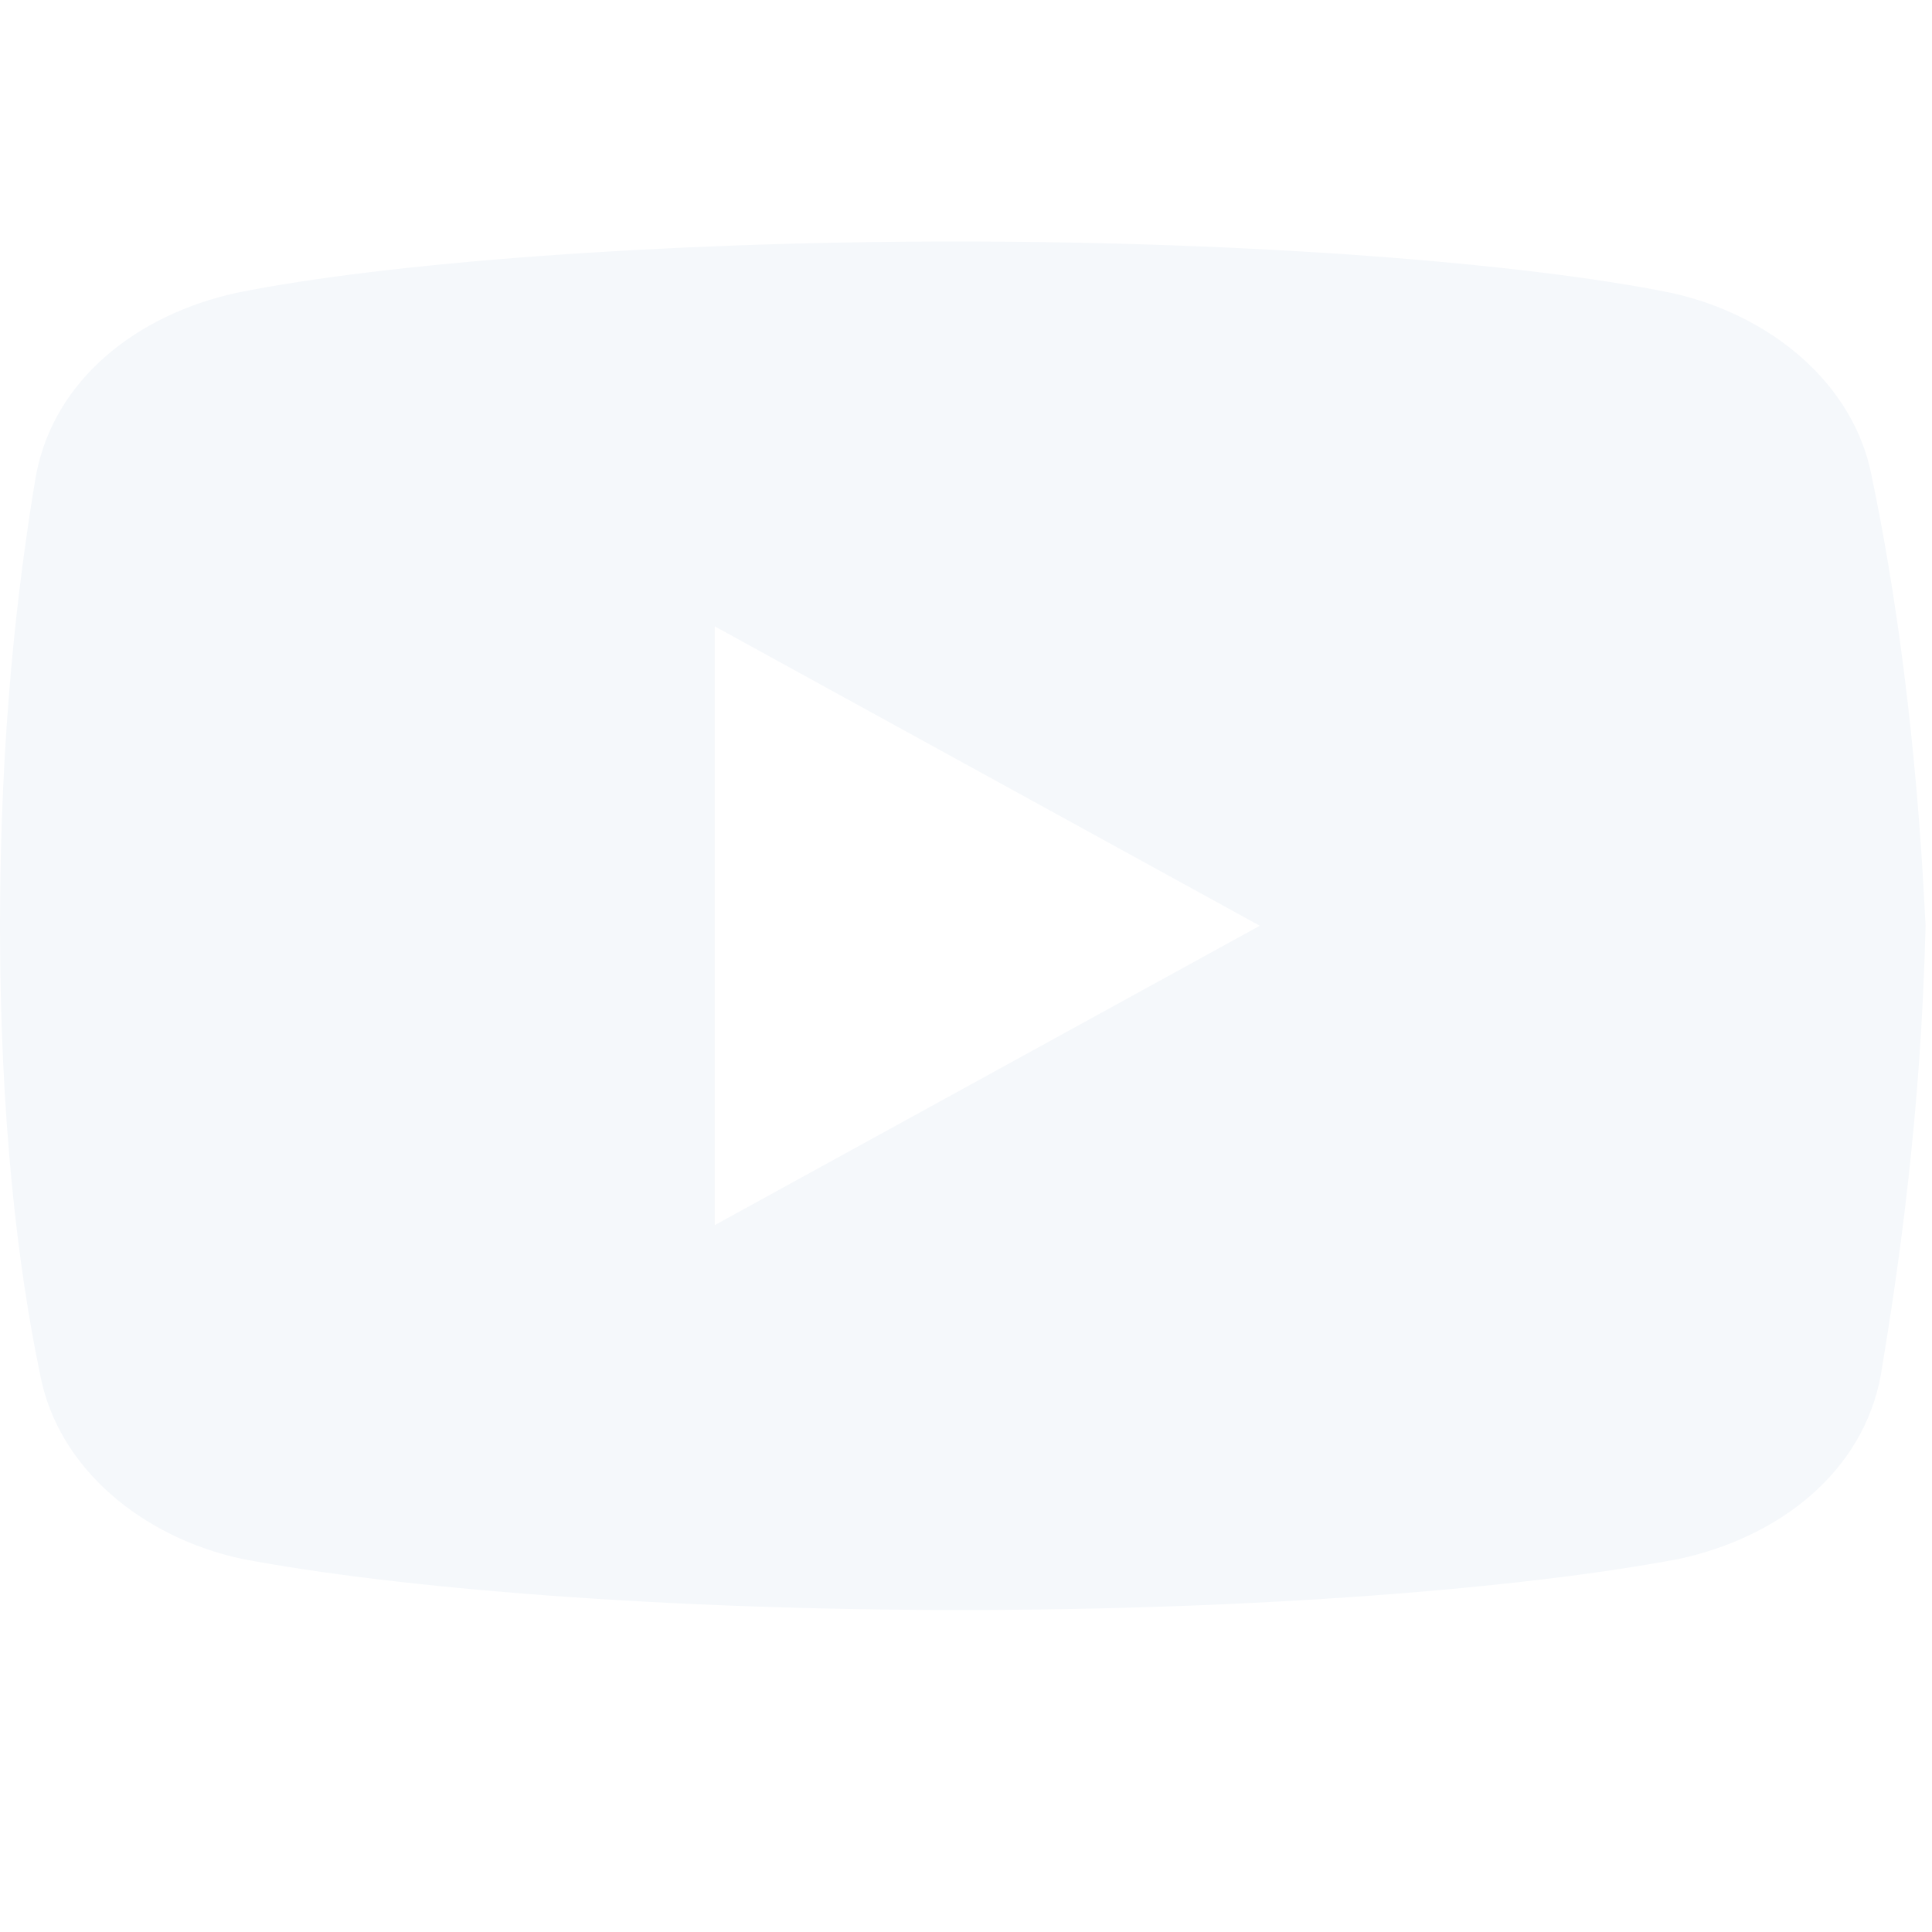
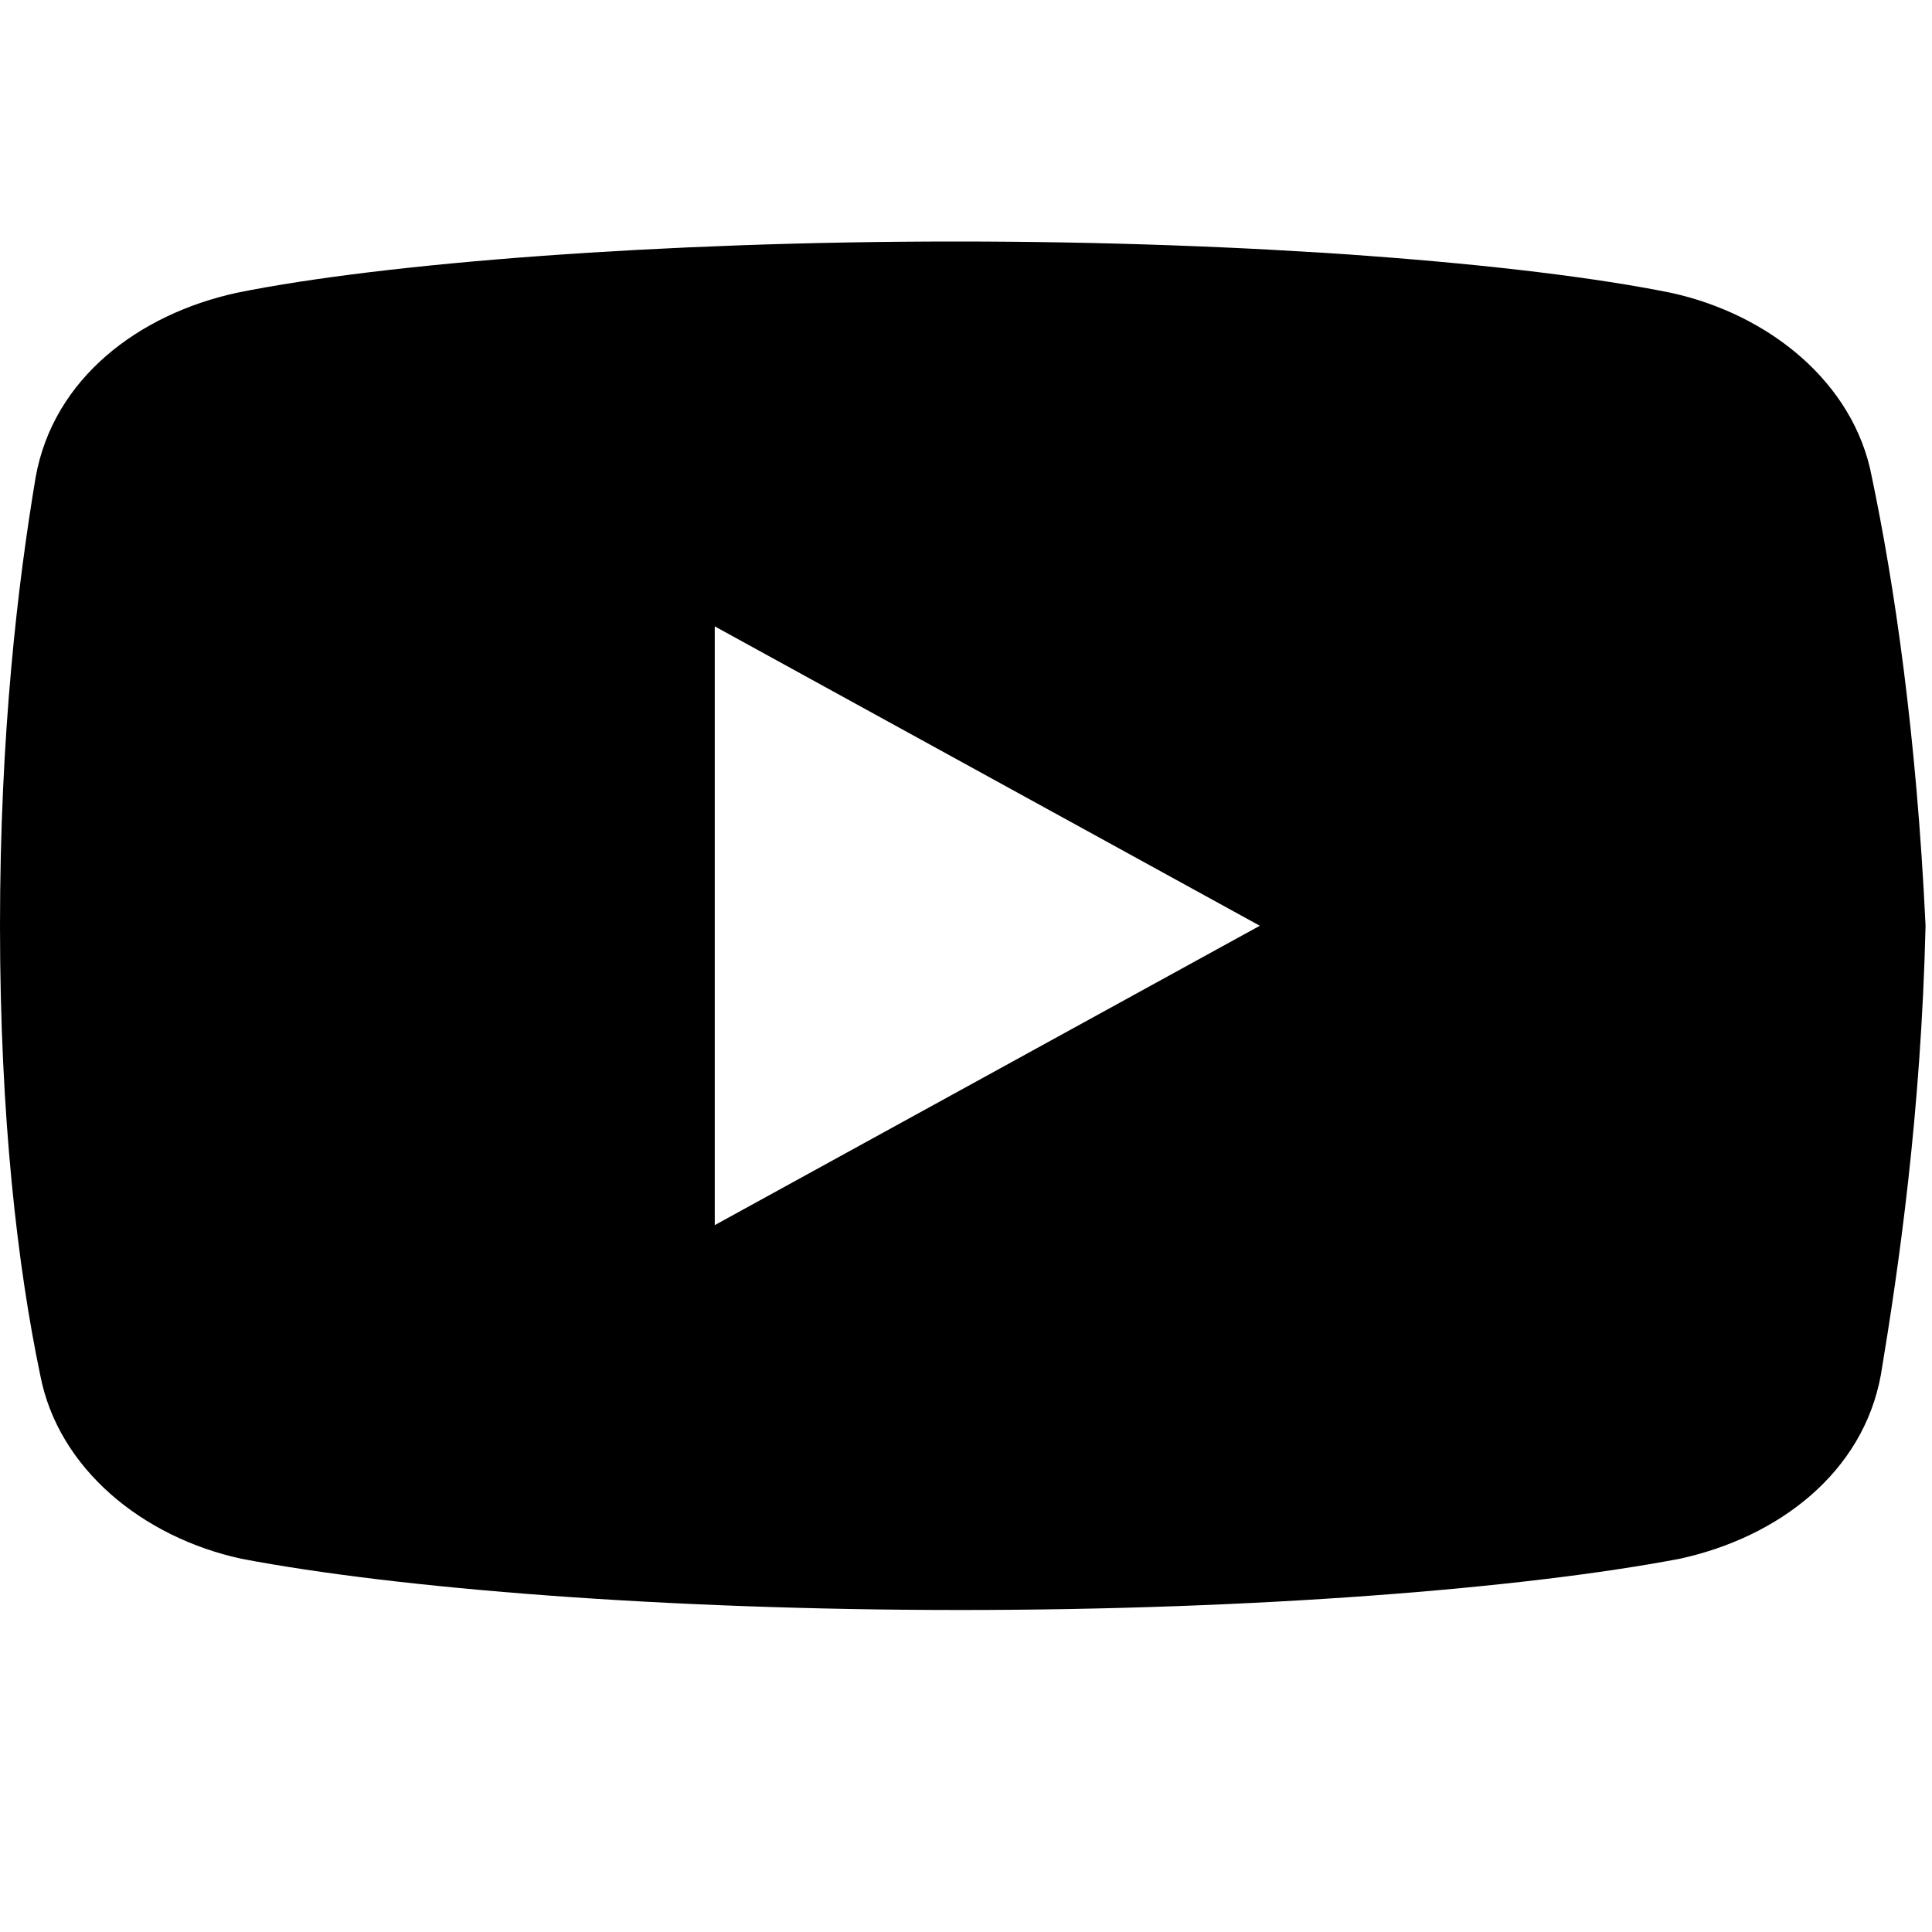
- <svg xmlns="http://www.w3.org/2000/svg" width="24" height="24" viewBox="0 0 24 24" fill="none">
-   <path d="M23.252 5.922C23.031 4.754 21.978 3.903 20.755 3.637C18.925 3.266 15.539 3 11.876 3C8.214 3 4.774 3.266 2.942 3.637C1.721 3.903 0.666 4.7 0.444 5.922C0.221 7.25 0 9.109 0 11.5C0 13.891 0.221 15.75 0.499 17.078C0.722 18.247 1.775 19.097 2.996 19.363C4.938 19.734 8.268 20 11.932 20C15.595 20 18.925 19.734 20.868 19.363C22.088 19.097 23.142 18.3 23.365 17.078C23.586 15.75 23.864 13.837 23.92 11.5C23.807 9.109 23.53 7.25 23.252 5.922ZM8.879 15.219V7.781L15.65 11.5L8.879 15.219Z" fill="#F5F8FB" />
+ <svg xmlns="http://www.w3.org/2000/svg" width="24" height="24" viewBox="0 0 24 24" fill="currentColor">
+   <path d="M23.252 5.922C23.031 4.754 21.978 3.903 20.755 3.637C18.925 3.266 15.539 3 11.876 3C8.214 3 4.774 3.266 2.942 3.637C1.721 3.903 0.666 4.7 0.444 5.922C0.221 7.25 0 9.109 0 11.5C0 13.891 0.221 15.75 0.499 17.078C0.722 18.247 1.775 19.097 2.996 19.363C4.938 19.734 8.268 20 11.932 20C15.595 20 18.925 19.734 20.868 19.363C22.088 19.097 23.142 18.3 23.365 17.078C23.586 15.75 23.864 13.837 23.92 11.5C23.807 9.109 23.53 7.25 23.252 5.922ZM8.879 15.219V7.781L15.65 11.5L8.879 15.219Z" fill="currentColor" />
</svg>
